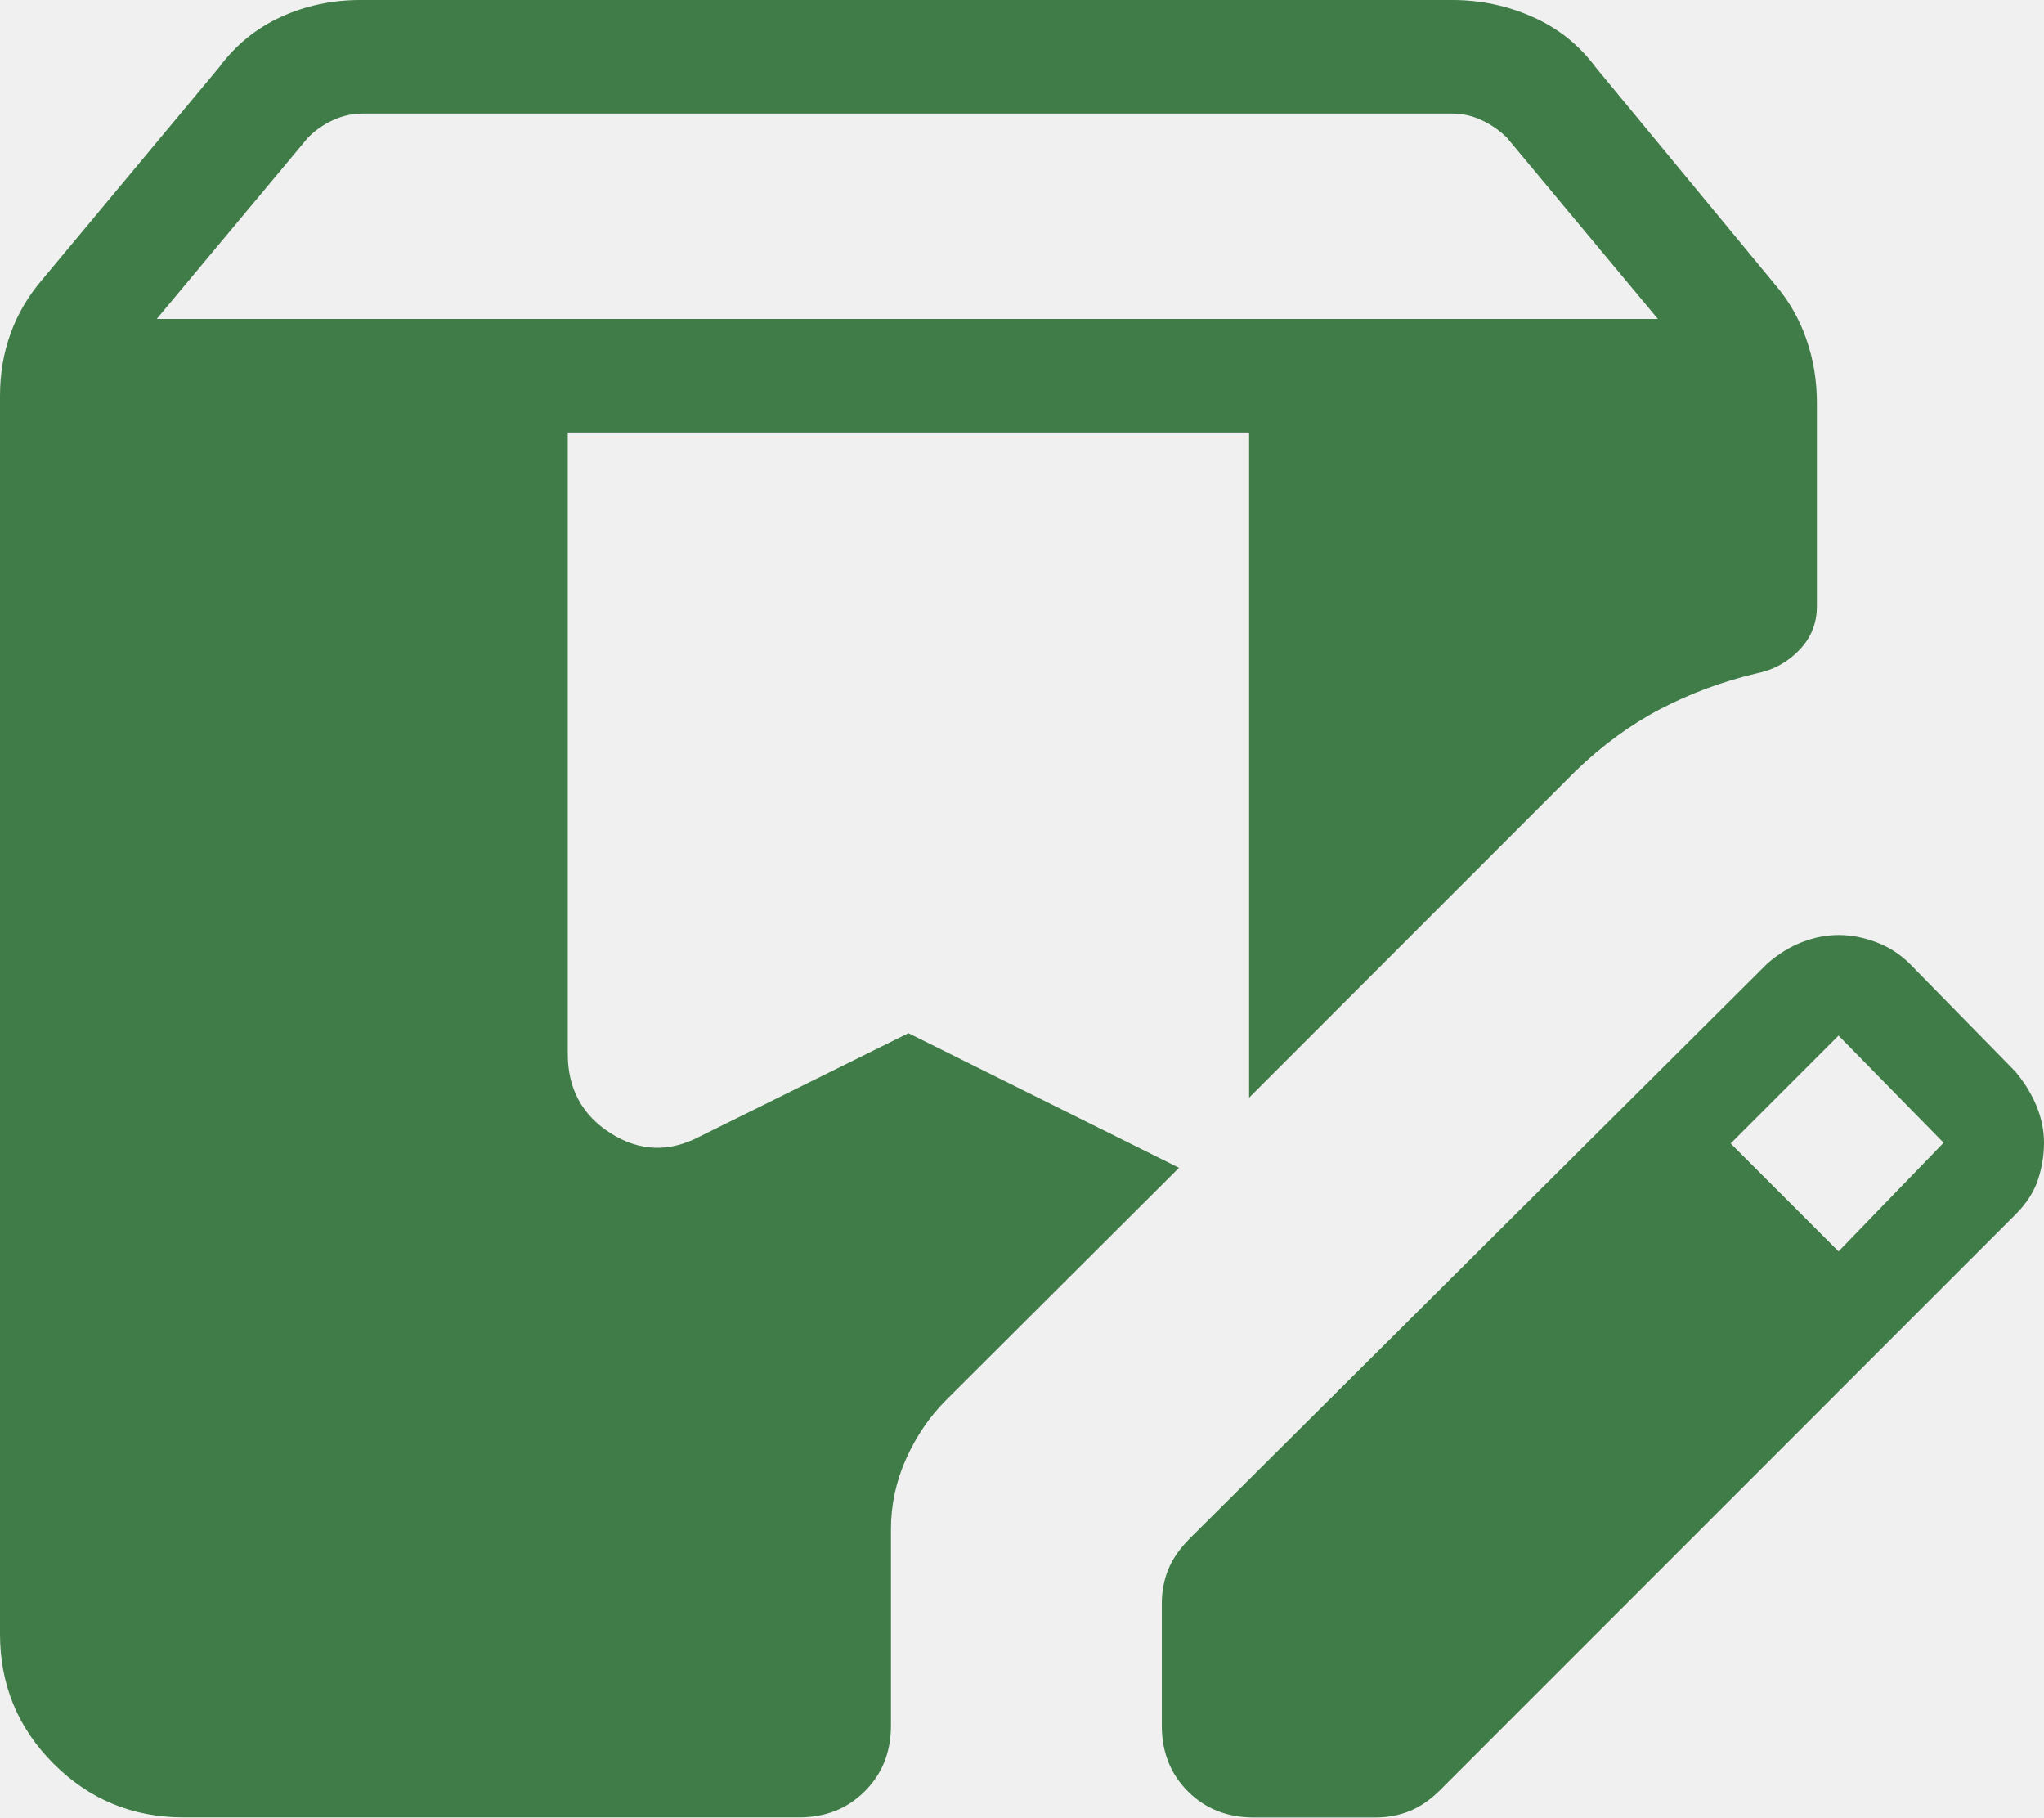
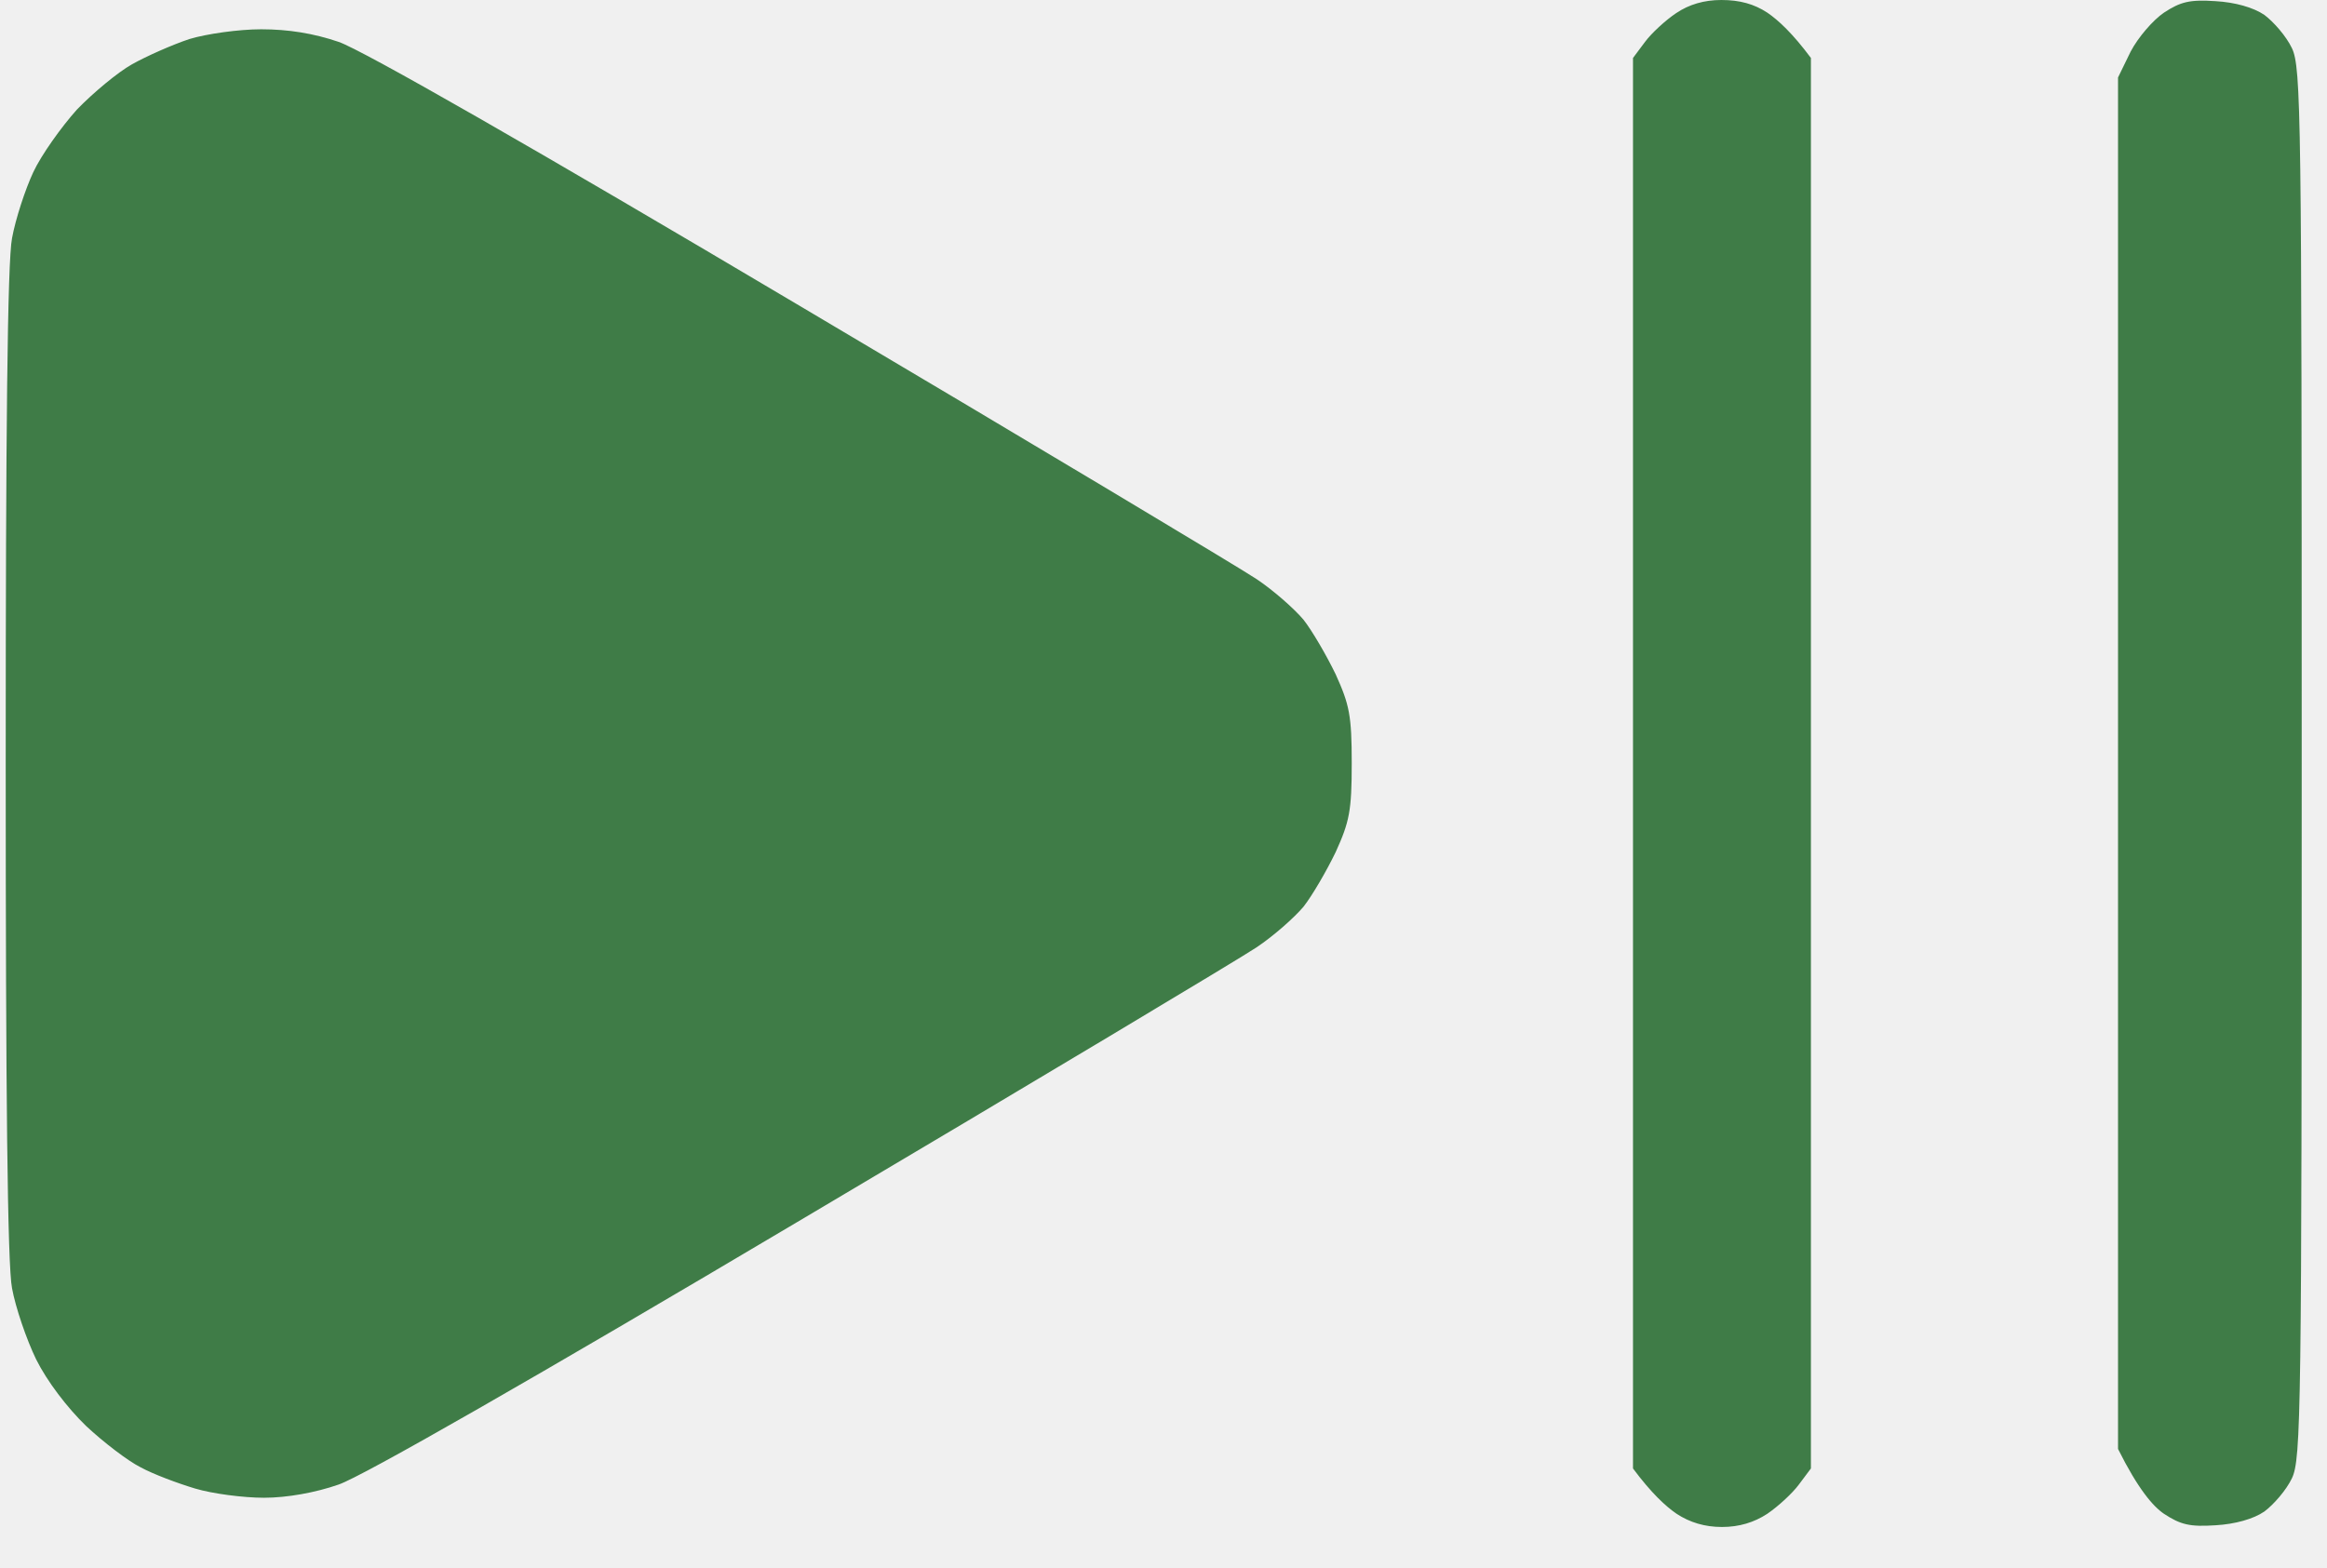
- <svg xmlns="http://www.w3.org/2000/svg" width="45" height="40" viewBox="0 0 45 40" fill="none">
-   <path d="M4.04 40C2.92 40 1.967 39.607 1.18 38.82C0.393 38.033 0 37.081 0 35.962V8.715C0 8.228 0.077 7.77 0.233 7.34C0.388 6.91 0.621 6.514 0.932 6.152L4.827 1.478C5.189 0.989 5.642 0.621 6.185 0.372C6.728 0.124 7.311 0 7.933 0H31.973C32.593 0 33.182 0.124 33.742 0.372C34.303 0.621 34.763 0.988 35.125 1.475L39.068 6.25C39.379 6.612 39.612 7.016 39.767 7.463C39.922 7.907 40 8.374 40 8.863V13.345C40 13.718 39.871 14.039 39.612 14.307C39.354 14.576 39.039 14.748 38.667 14.822C37.916 15.001 37.212 15.262 36.555 15.605C35.898 15.948 35.276 16.403 34.688 16.97L27.5 24.16V9.52H12.5V23.195C12.5 23.962 12.816 24.545 13.447 24.945C14.079 25.345 14.732 25.368 15.405 25.015L20 22.74L25.957 25.703L20.828 30.817C20.466 31.179 20.173 31.608 19.95 32.105C19.727 32.602 19.615 33.12 19.615 33.66V37.98C19.615 38.562 19.423 39.043 19.04 39.425C18.657 39.808 18.175 40 17.595 40H4.04ZM25.578 37.98V35.3C25.578 35.032 25.624 34.782 25.718 34.55C25.811 34.318 25.966 34.093 26.183 33.873L38.907 21.21C39.156 20.993 39.413 20.835 39.678 20.735C39.944 20.632 40.211 20.58 40.477 20.58C40.752 20.58 41.031 20.633 41.312 20.74C41.596 20.848 41.844 21.01 42.057 21.225L44.37 23.585C44.575 23.832 44.732 24.088 44.84 24.355C44.947 24.62 45 24.886 45 25.152C45 25.419 44.957 25.688 44.87 25.957C44.783 26.227 44.617 26.486 44.37 26.733L31.707 39.398C31.489 39.614 31.264 39.769 31.032 39.862C30.801 39.956 30.55 40.002 30.28 40.002H27.598C27.017 40.002 26.536 39.811 26.152 39.428C25.769 39.044 25.578 38.562 25.578 37.983M40.477 27.543L42.79 25.152L40.477 22.793L38.102 25.168L40.477 27.543ZM3.45 7.02H36.5L33.175 3.03C33.013 2.87 32.828 2.742 32.62 2.645C32.412 2.548 32.195 2.5 31.97 2.5H7.98C7.757 2.5 7.54 2.548 7.33 2.645C7.12 2.742 6.937 2.87 6.78 3.03L3.45 7.02Z" fill="#3F7C47" />
+ <svg xmlns="http://www.w3.org/2000/svg" width="46" height="31" viewBox="0 0 46 31" fill="none">
+   <g clip-path="url(#clip0_1212_8630)">
+     <path d="M3.744 0.772C3.404 0.885 2.893 1.112 2.61 1.271C2.326 1.43 1.838 1.838 1.52 2.167C1.214 2.508 0.817 3.064 0.658 3.404C0.499 3.744 0.306 4.334 0.238 4.709C0.147 5.174 0.113 8.533 0.113 15.091C0.113 21.581 0.147 25.019 0.238 25.473C0.306 25.848 0.522 26.483 0.715 26.88C0.93 27.311 1.327 27.833 1.702 28.196C2.042 28.514 2.53 28.889 2.78 29.013C3.029 29.149 3.517 29.331 3.858 29.433C4.198 29.535 4.811 29.615 5.219 29.615C5.673 29.615 6.24 29.513 6.694 29.354C7.16 29.195 10.552 27.255 15.828 24.123C20.446 21.388 24.497 18.96 24.838 18.733C25.178 18.506 25.587 18.143 25.768 17.928C25.938 17.712 26.222 17.224 26.403 16.85C26.676 16.248 26.721 16.033 26.721 15.091C26.721 14.149 26.676 13.934 26.403 13.332C26.222 12.958 25.938 12.47 25.768 12.254C25.587 12.039 25.178 11.676 24.838 11.449C24.497 11.222 20.446 8.794 15.828 6.059C10.552 2.927 7.16 0.987 6.694 0.828C6.195 0.658 5.696 0.579 5.163 0.579C4.72 0.579 4.085 0.669 3.744 0.772ZM33.132 0.261C32.928 0.397 32.644 0.658 32.519 0.828L32.281 1.146V29.036C32.644 29.524 32.928 29.785 33.143 29.932C33.404 30.103 33.699 30.193 34.04 30.193C34.38 30.193 34.675 30.103 34.936 29.932C35.152 29.785 35.435 29.524 35.56 29.354L35.798 29.036V1.146C35.435 0.658 35.152 0.397 34.936 0.25C34.675 0.079 34.392 0 34.028 0C33.688 0 33.389 0.087 33.132 0.261ZM42.777 0.25C42.561 0.397 42.266 0.738 42.118 1.021L41.869 1.532V28.65C42.266 29.445 42.561 29.785 42.777 29.932C43.106 30.148 43.287 30.193 43.798 30.159C44.184 30.137 44.547 30.035 44.762 29.887C44.944 29.751 45.194 29.467 45.307 29.229C45.489 28.843 45.5 27.935 45.5 15.091C45.5 2.247 45.489 1.339 45.307 0.953C45.194 0.715 44.944 0.431 44.762 0.295C44.547 0.148 44.184 0.045 43.798 0.023C43.287 -0.011 43.106 0.034 42.777 0.25Z" fill="#3F7C47" />
+   </g>
+   <defs>
+     <clipPath id="clip0_1212_8630">
+       <rect width="45.5" height="30.182" fill="white" />
+     </clipPath>
+   </defs>
</svg>
